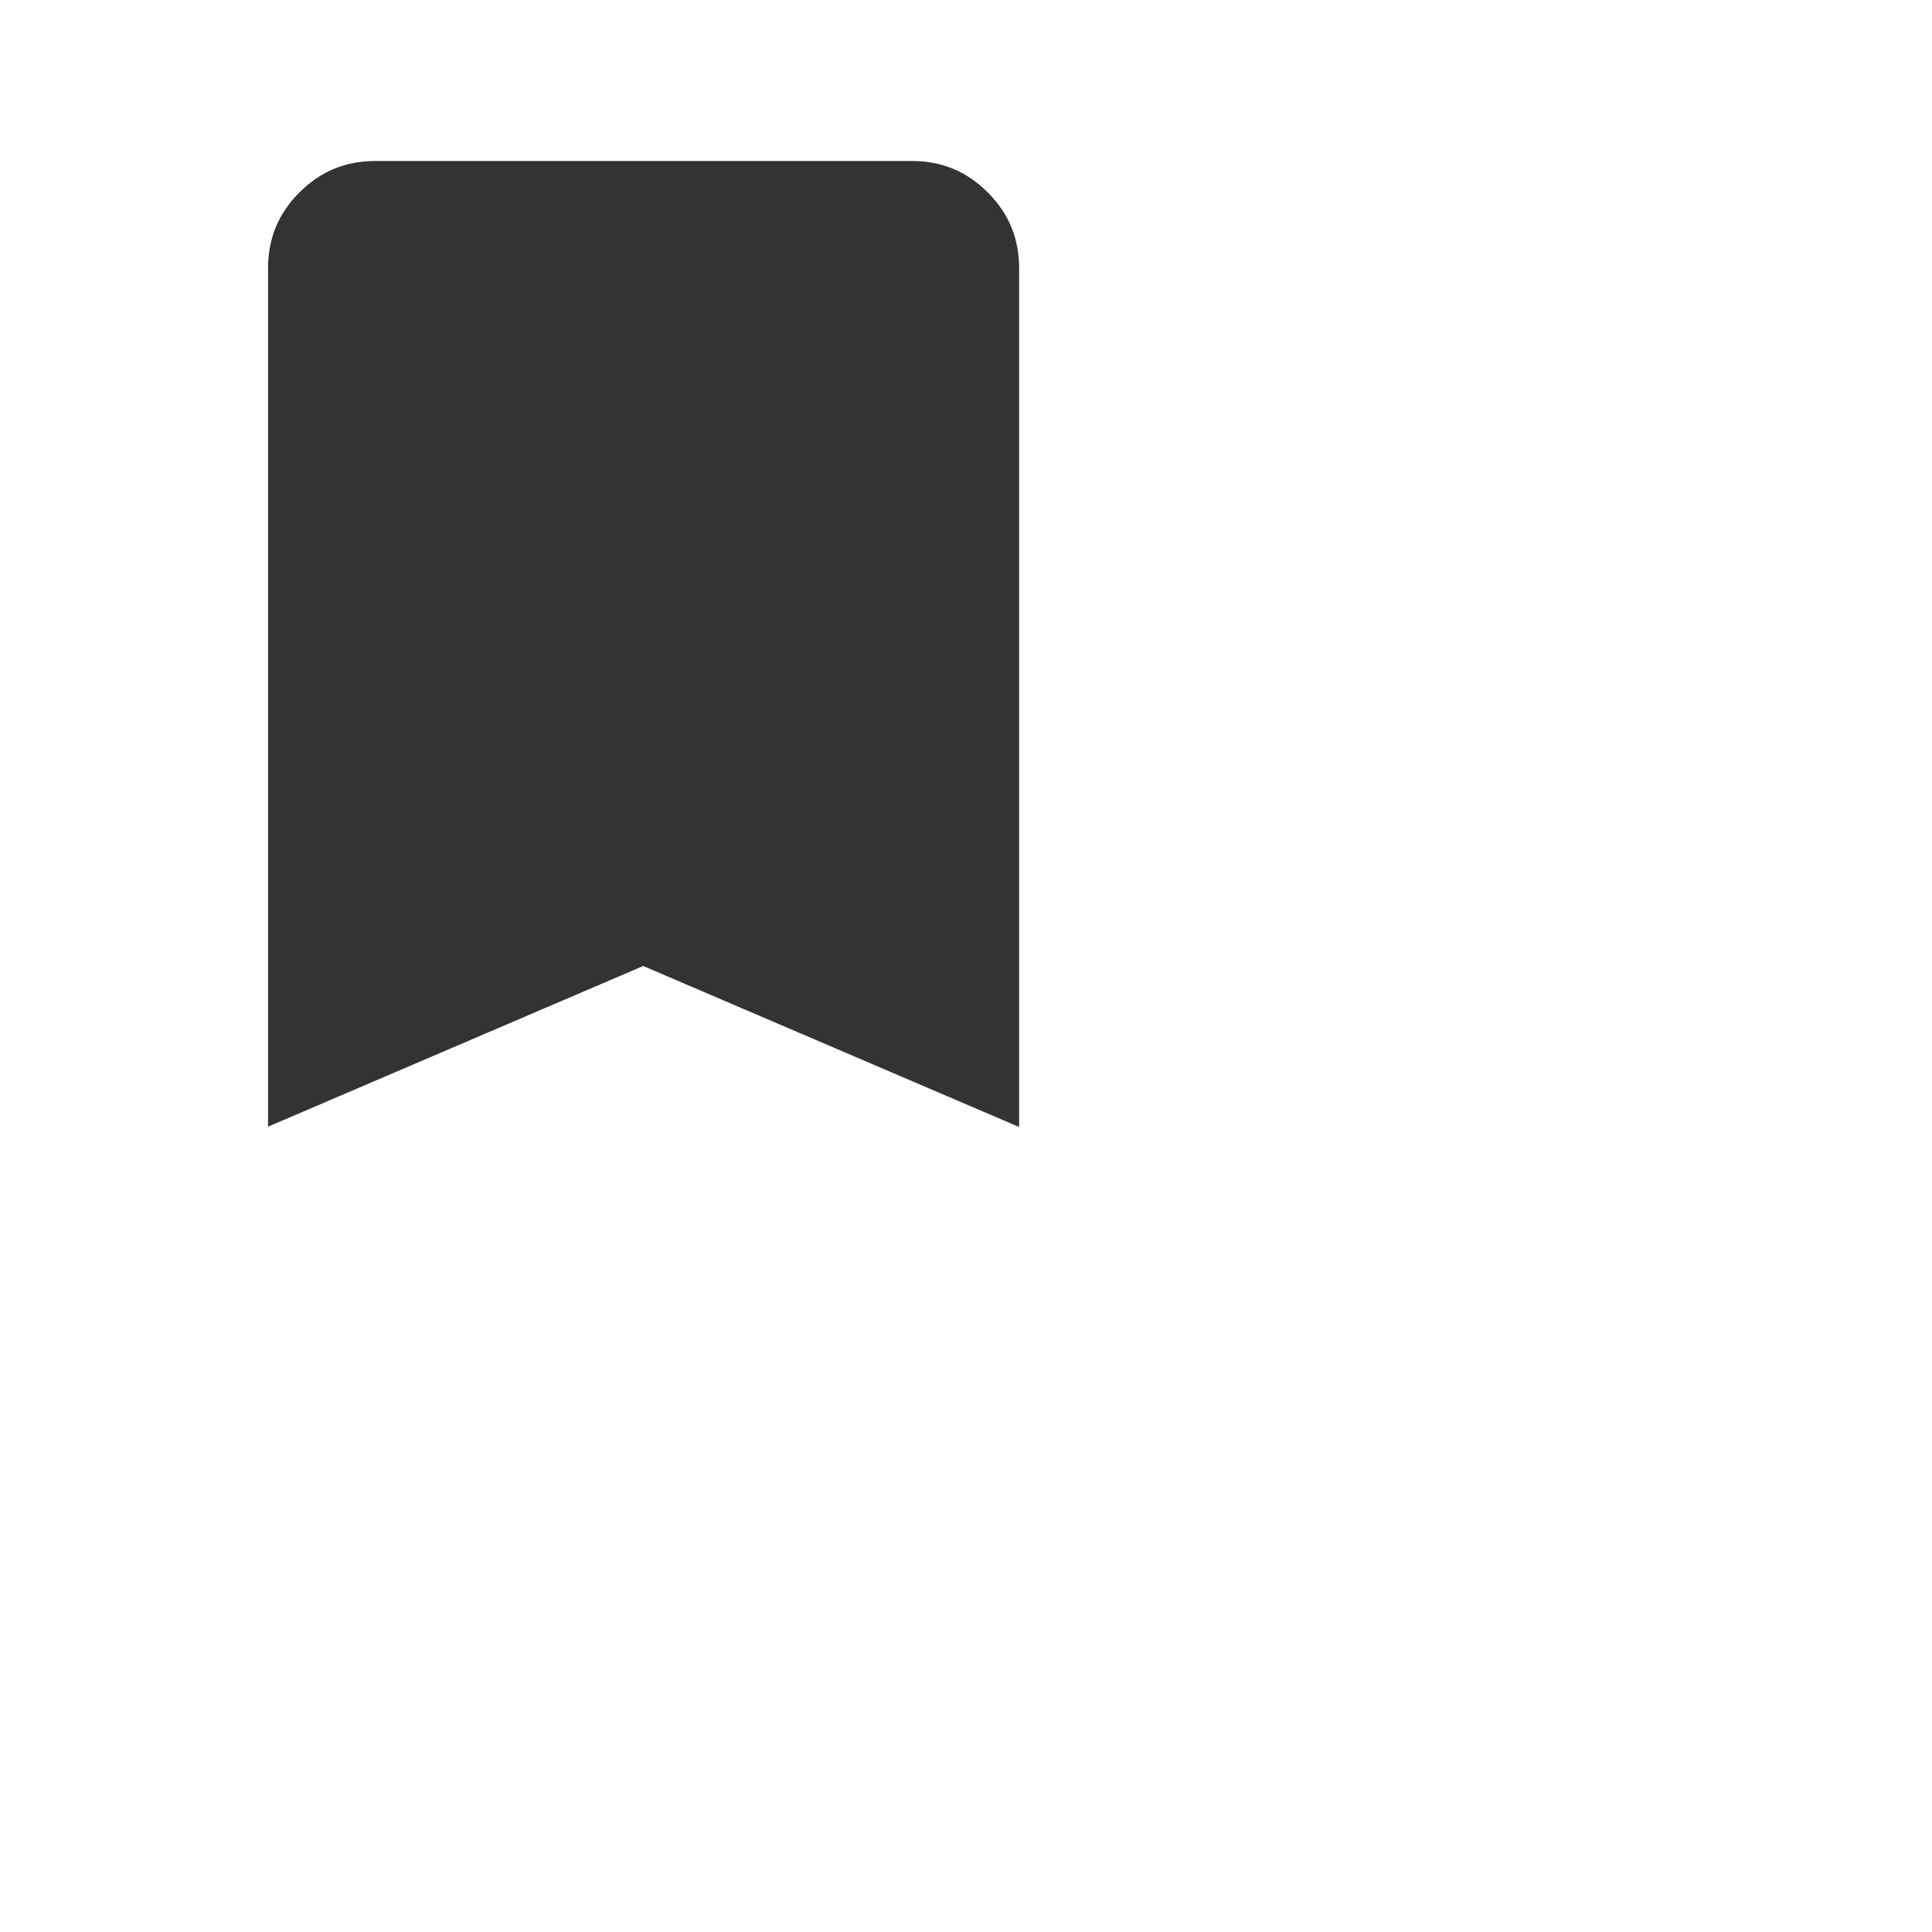
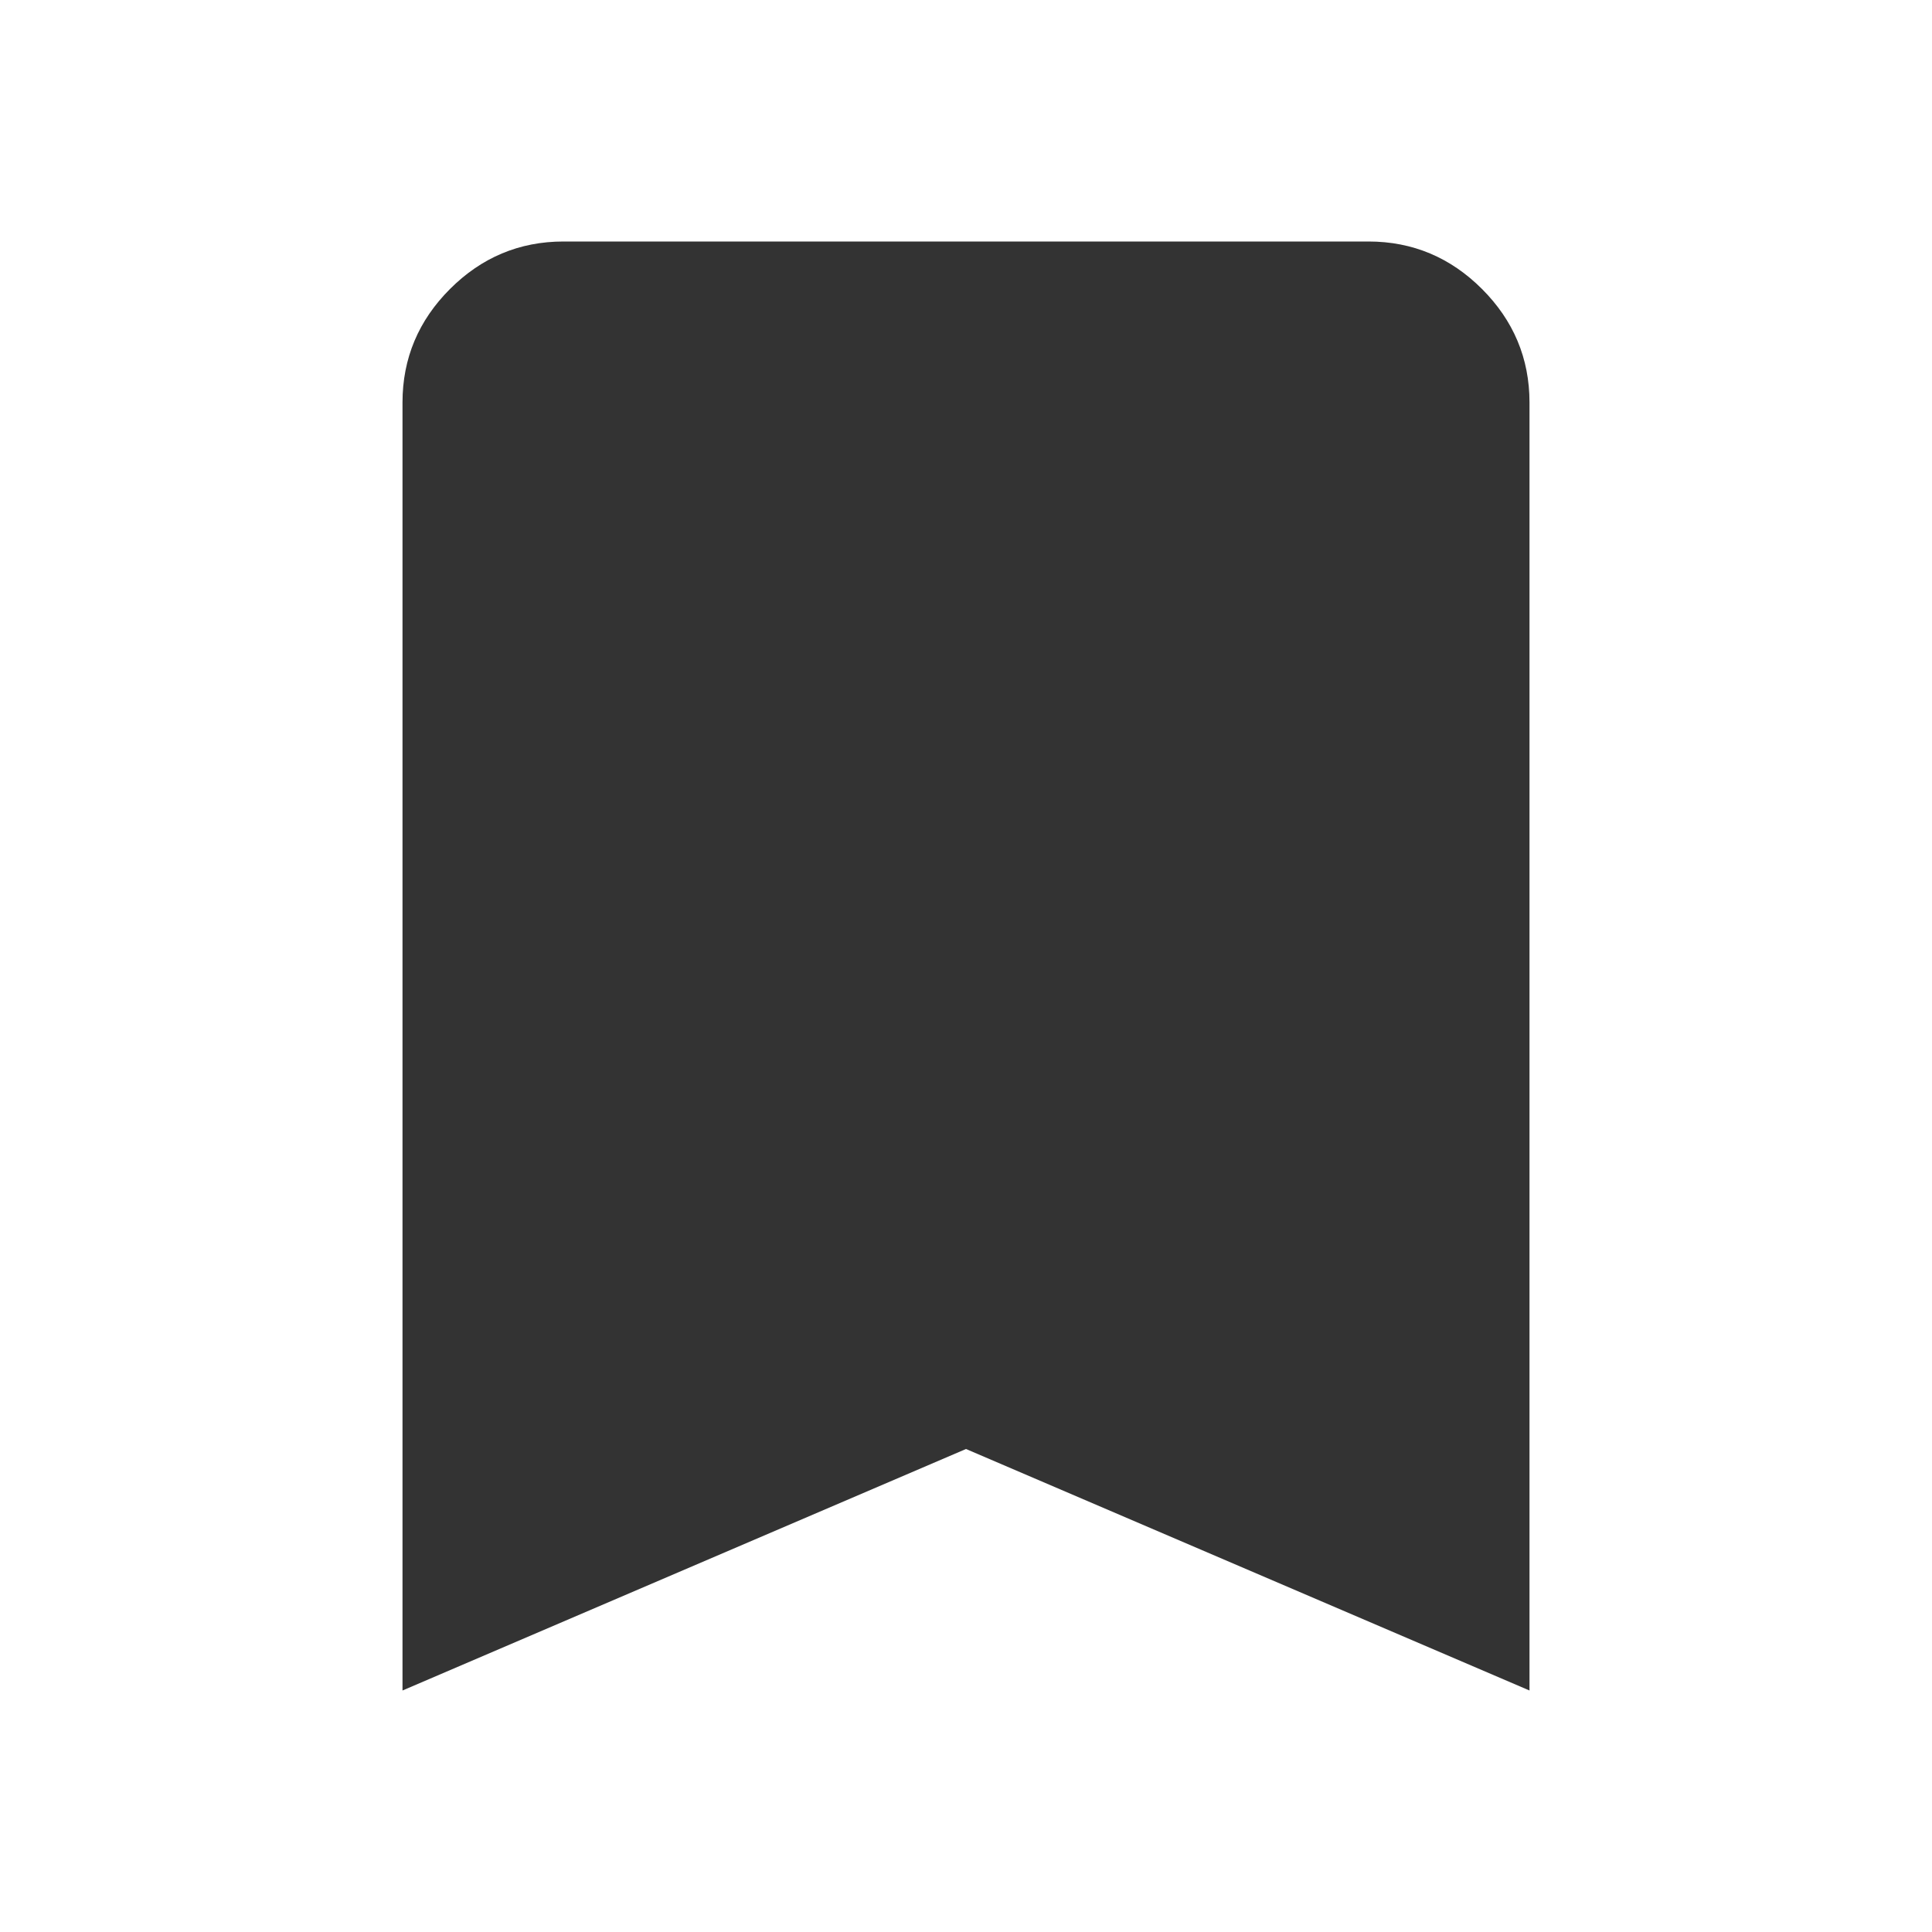
<svg xmlns="http://www.w3.org/2000/svg" id="Layer_1" data-name="Layer 1" viewBox="0 0 24 24">
  <defs>
    <style>
      .cls-1 {
      fill: #333;
      }
    </style>
  </defs>
-   <path class="cls-1" d="M3.33,14V3.33c0-.37,.13-.68,.39-.94,.26-.26,.57-.39,.94-.39H11.33c.37,0,.68,.13,.94,.39,.26,.26,.39,.57,.39,.94V14l-4.67-2-4.67,2Z" />
+   <path class="cls-1" d="M5,21V5c0-.55.2-1.02.59-1.41C5.98,3.2,6.45,3,7,3h10c.55,0,1.02.2,1.41.59.39.39.59.86.59,1.41v16l-7-3-7,3Z" />
</svg>
